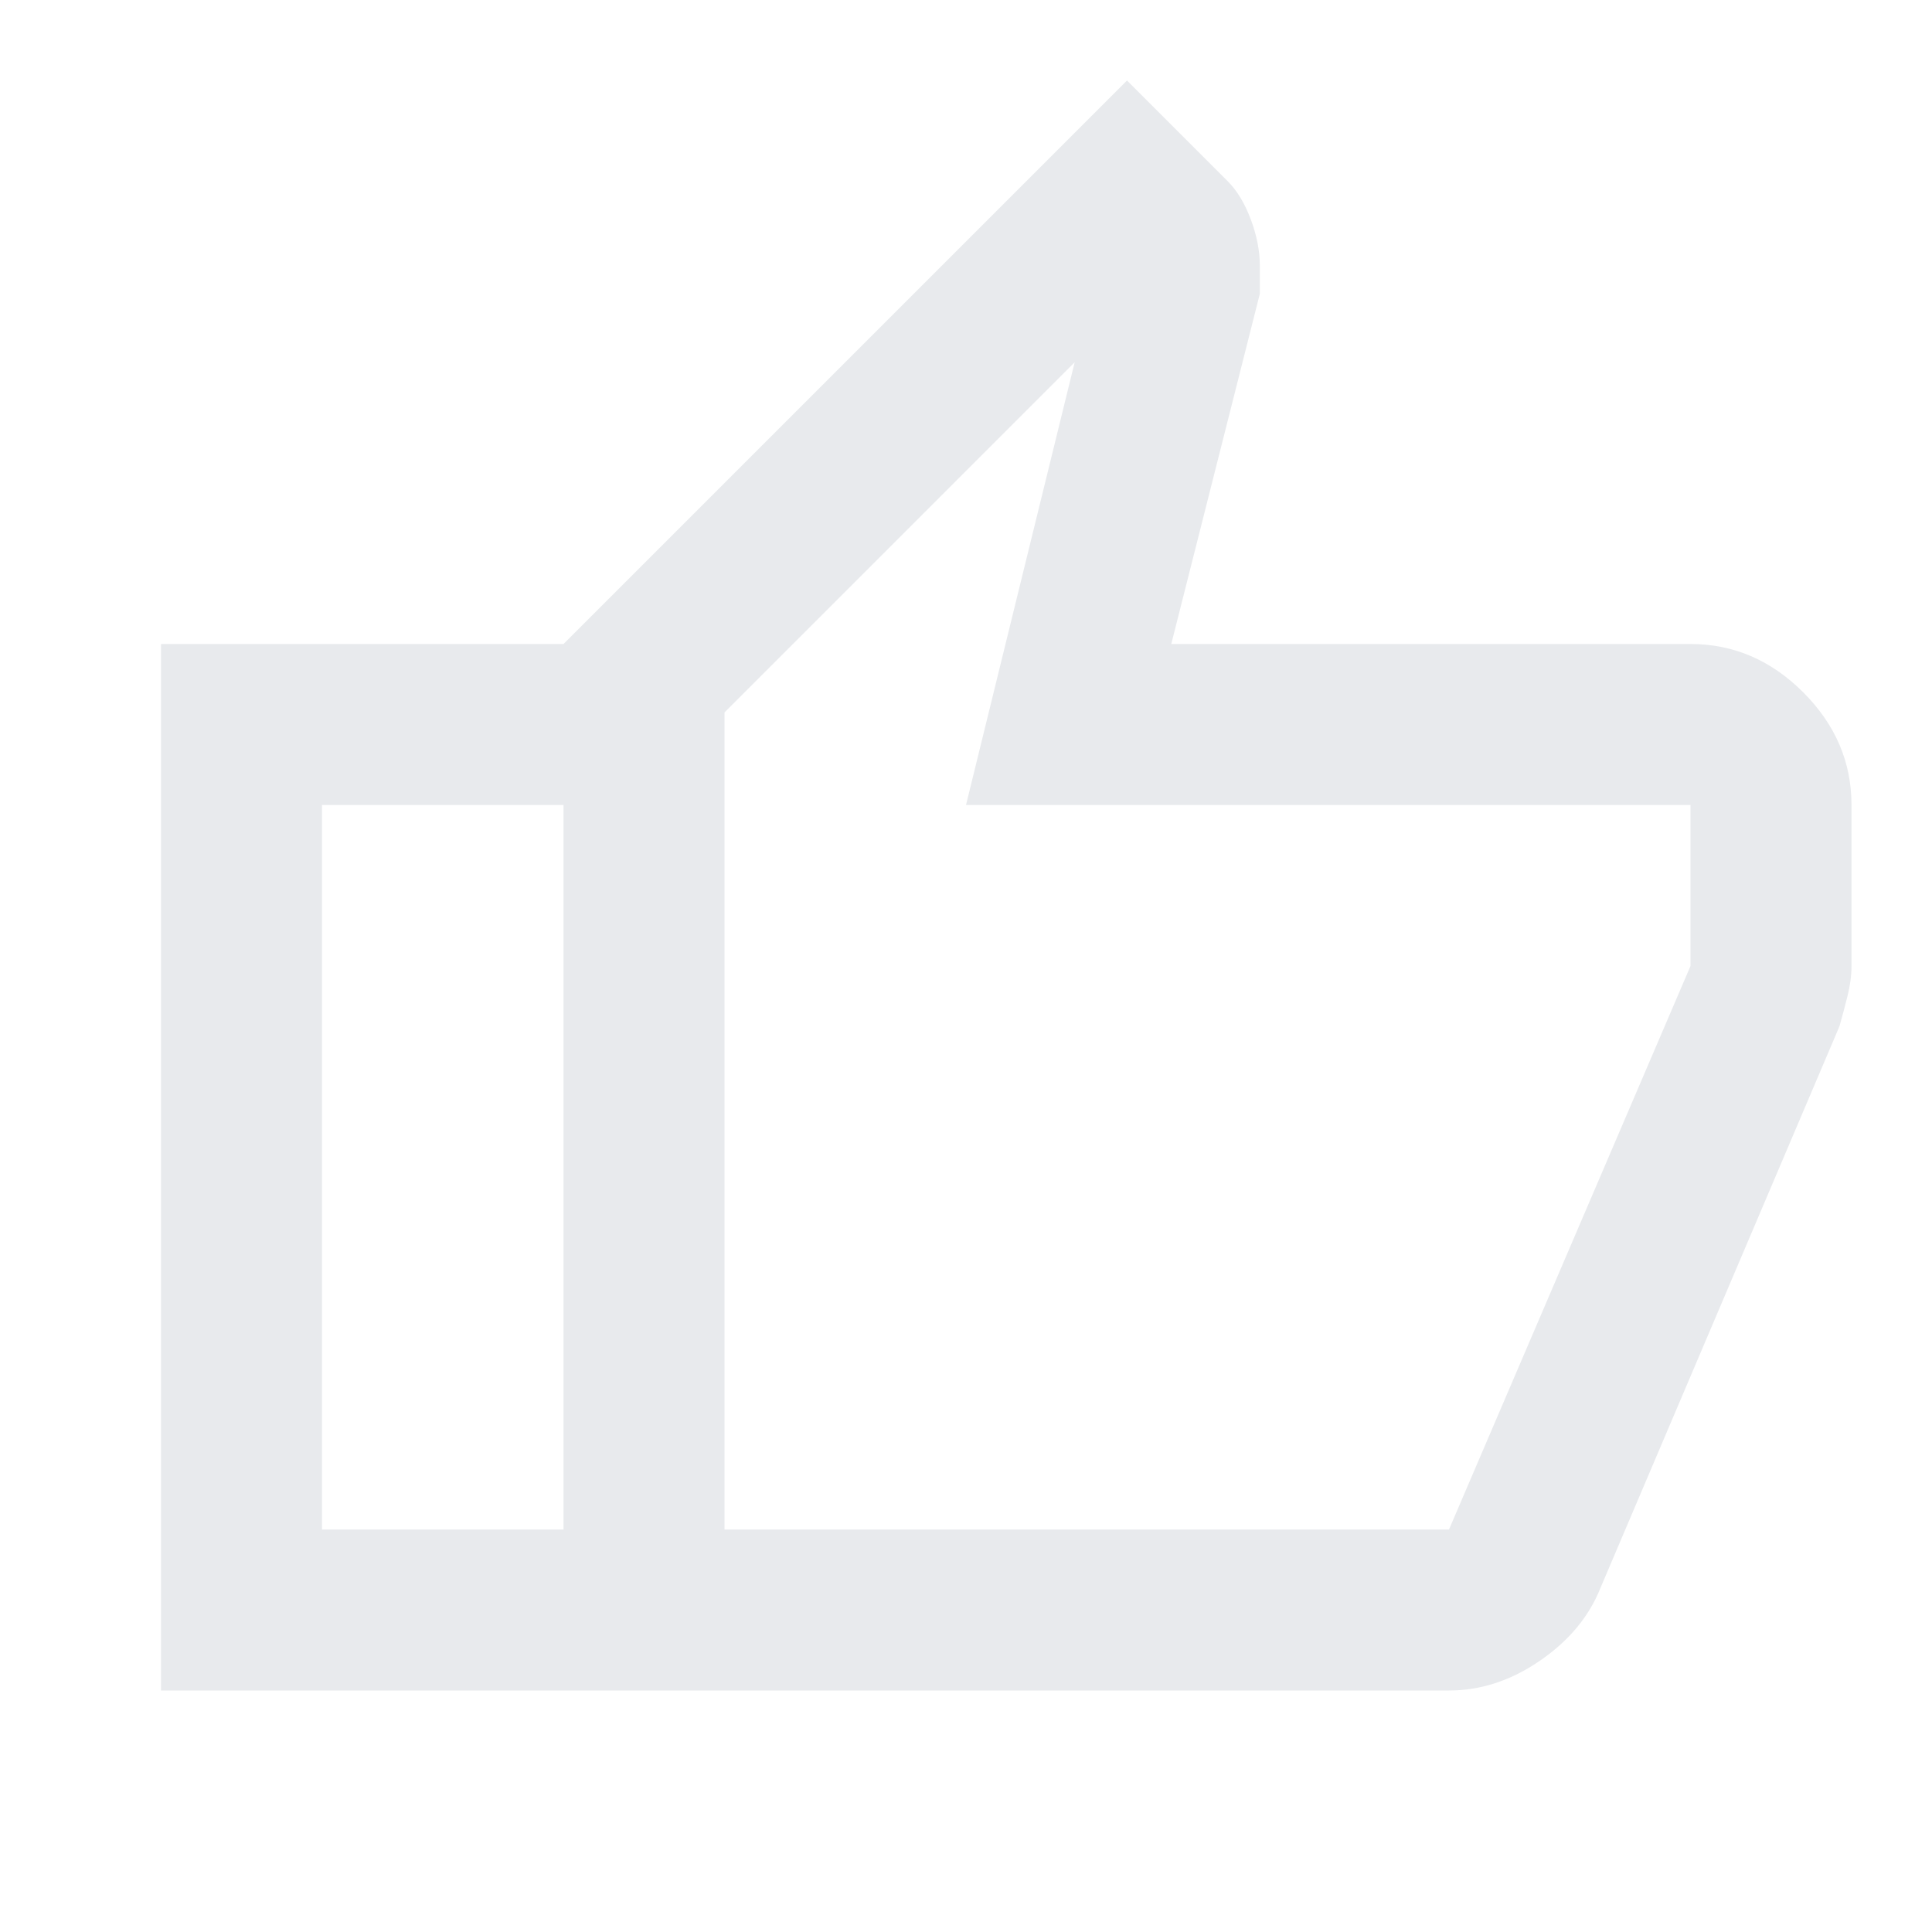
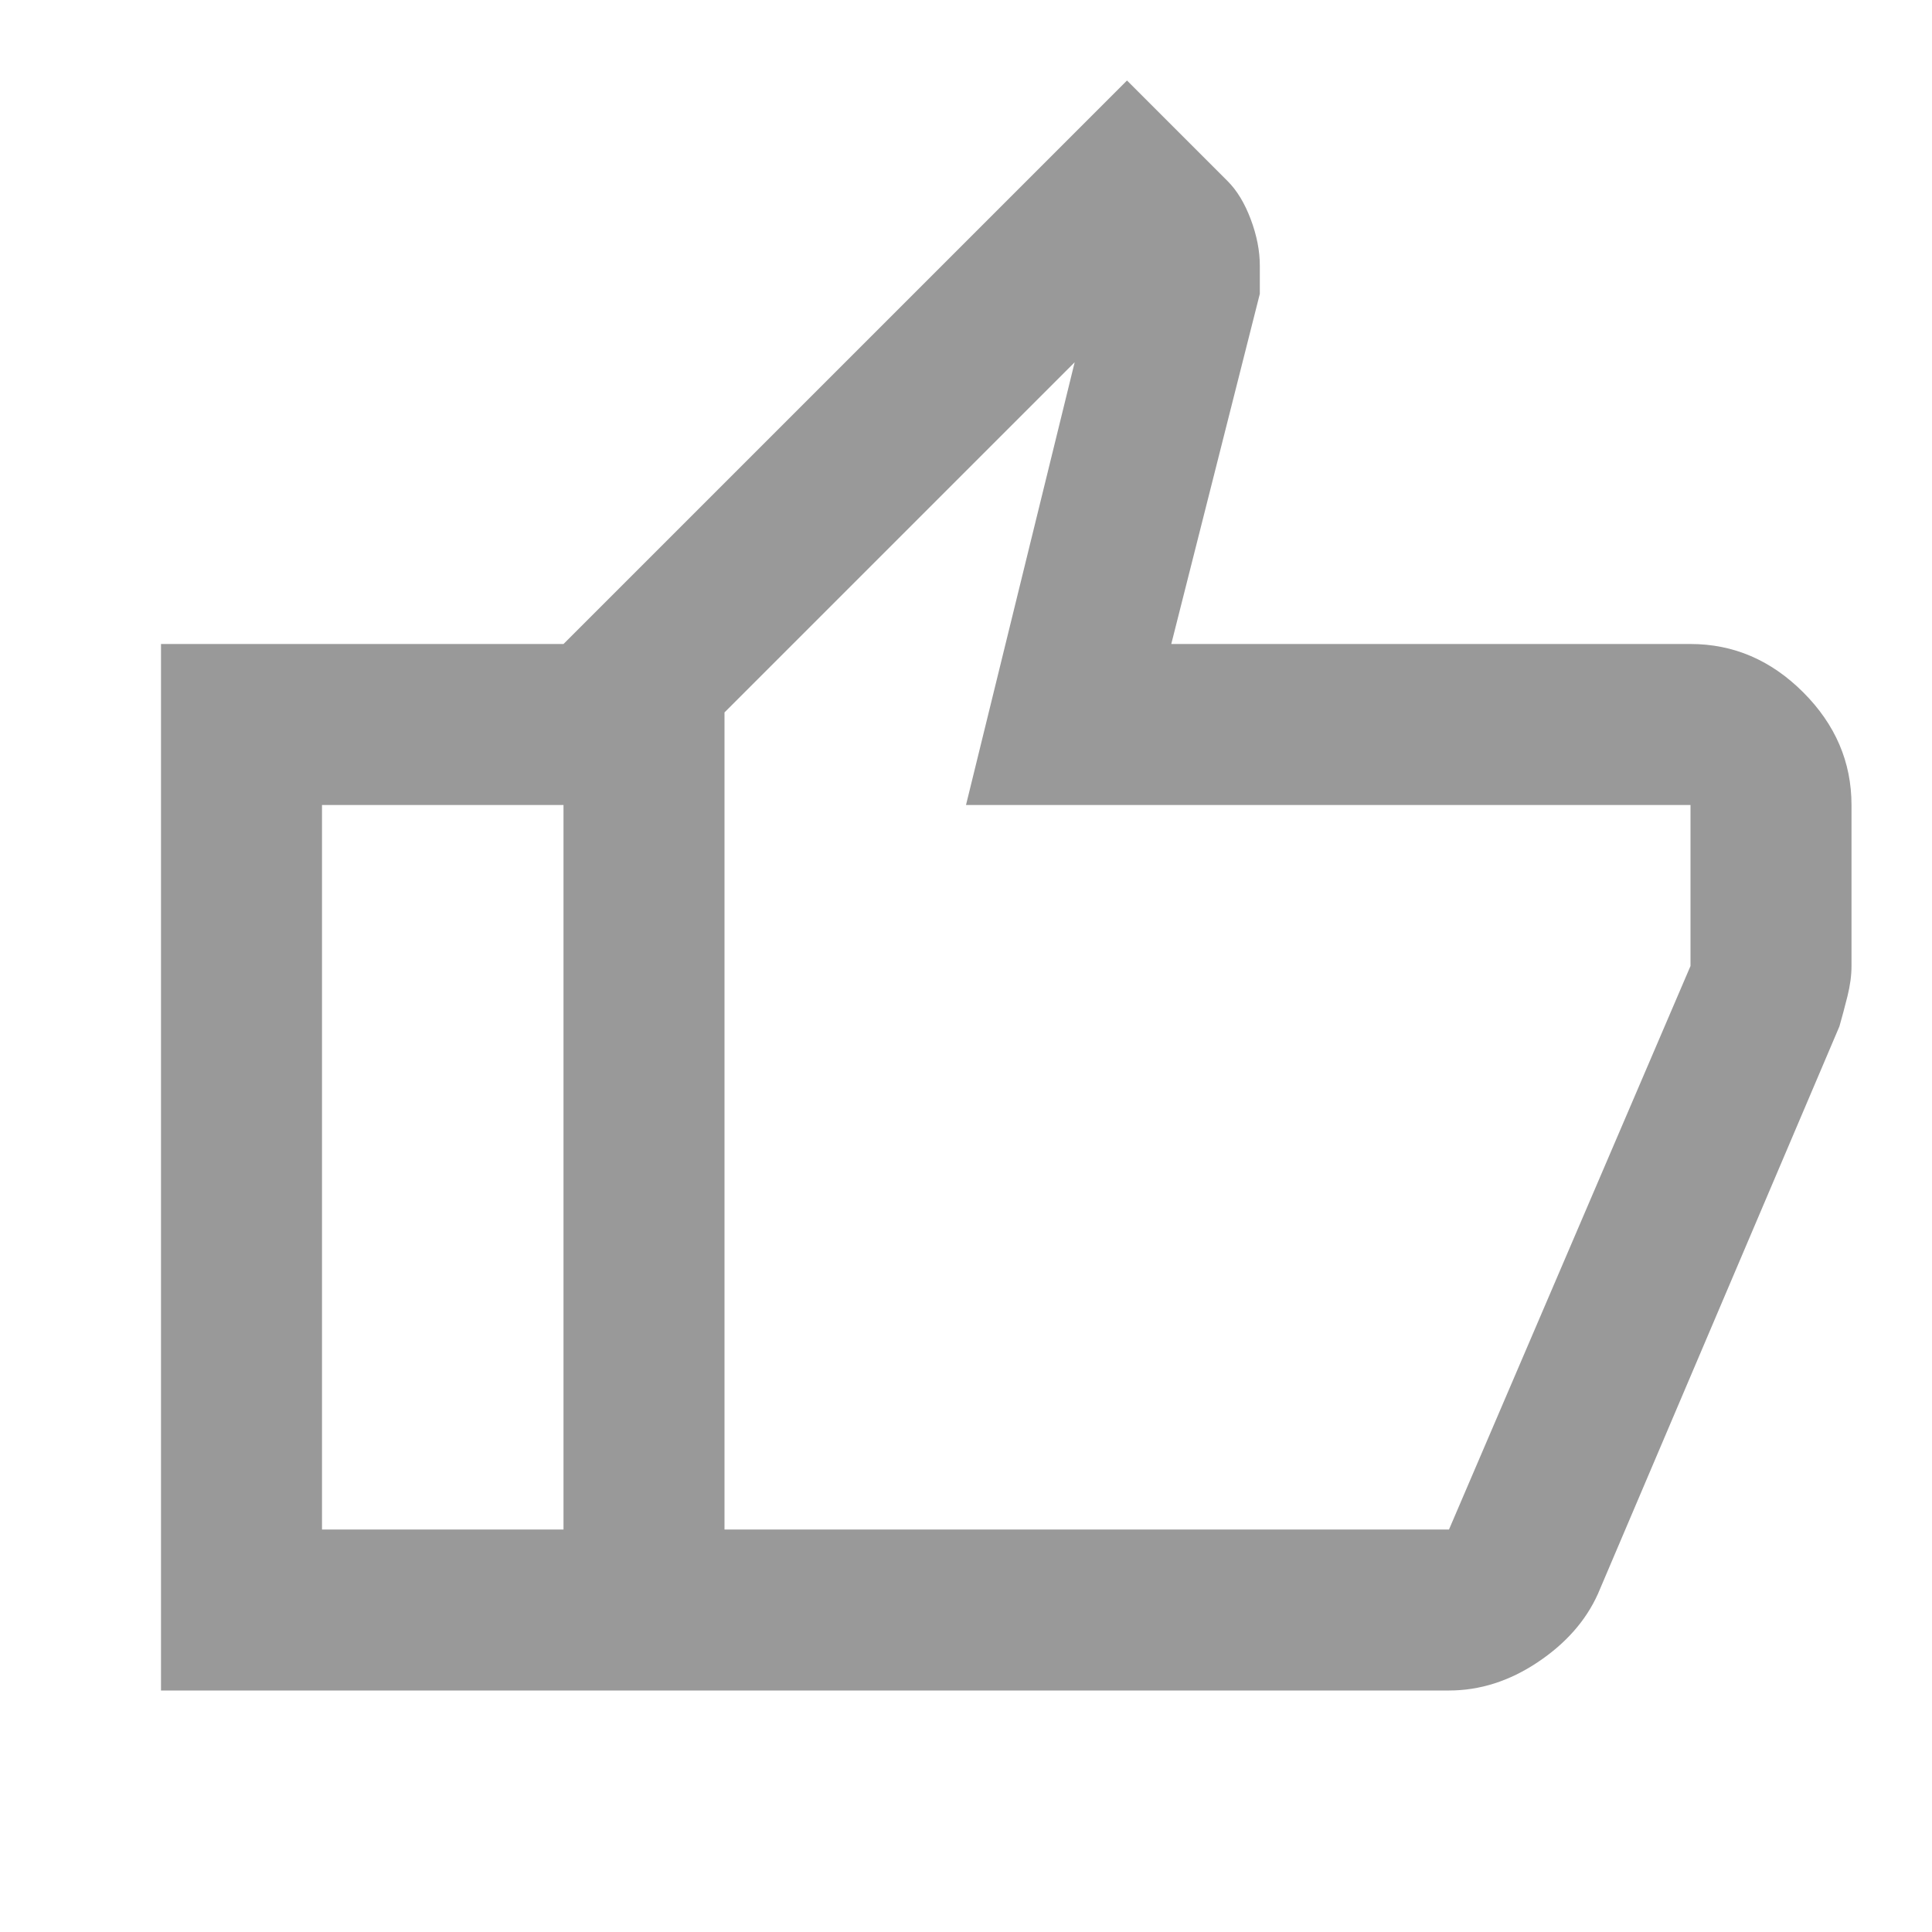
- <svg xmlns="http://www.w3.org/2000/svg" height="24px" viewBox="0 -960 960 960" width="24px" fill="#e8eaed">
+ <svg xmlns="http://www.w3.org/2000/svg" height="24px" viewBox="0 -960 960 960" width="24px" fill="#999999">
  <path d="M720-120H280v-520l280-280 50 50q7 7 11.5 19t4.5 23v14l-44 174h258q32 0 56 24t24 56v80q0 7-2 15t-4 15L794-168q-9 20-30 34t-44 14Zm-360-80h360l120-280v-80H480l54-220-174 174v406Zm0-406v406-406Zm-80-34v80H160v360h120v80H80v-520h200Z" />
</svg>
